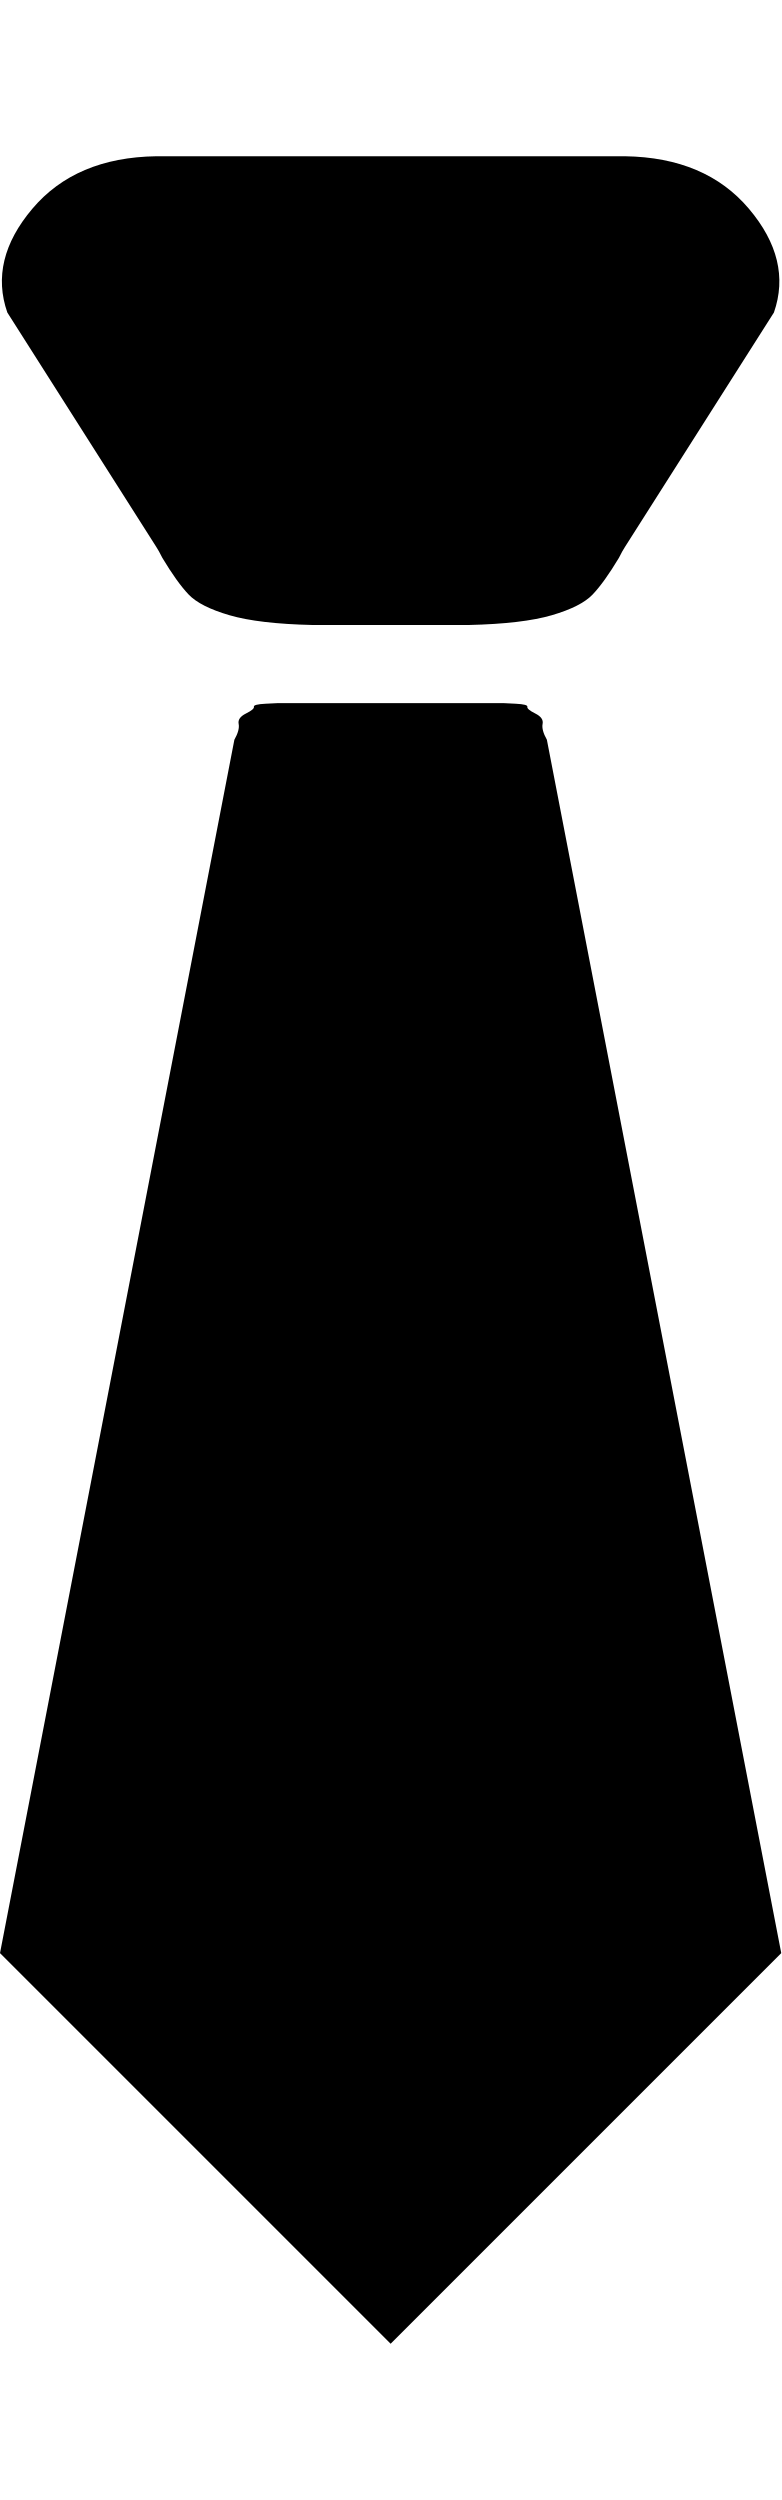
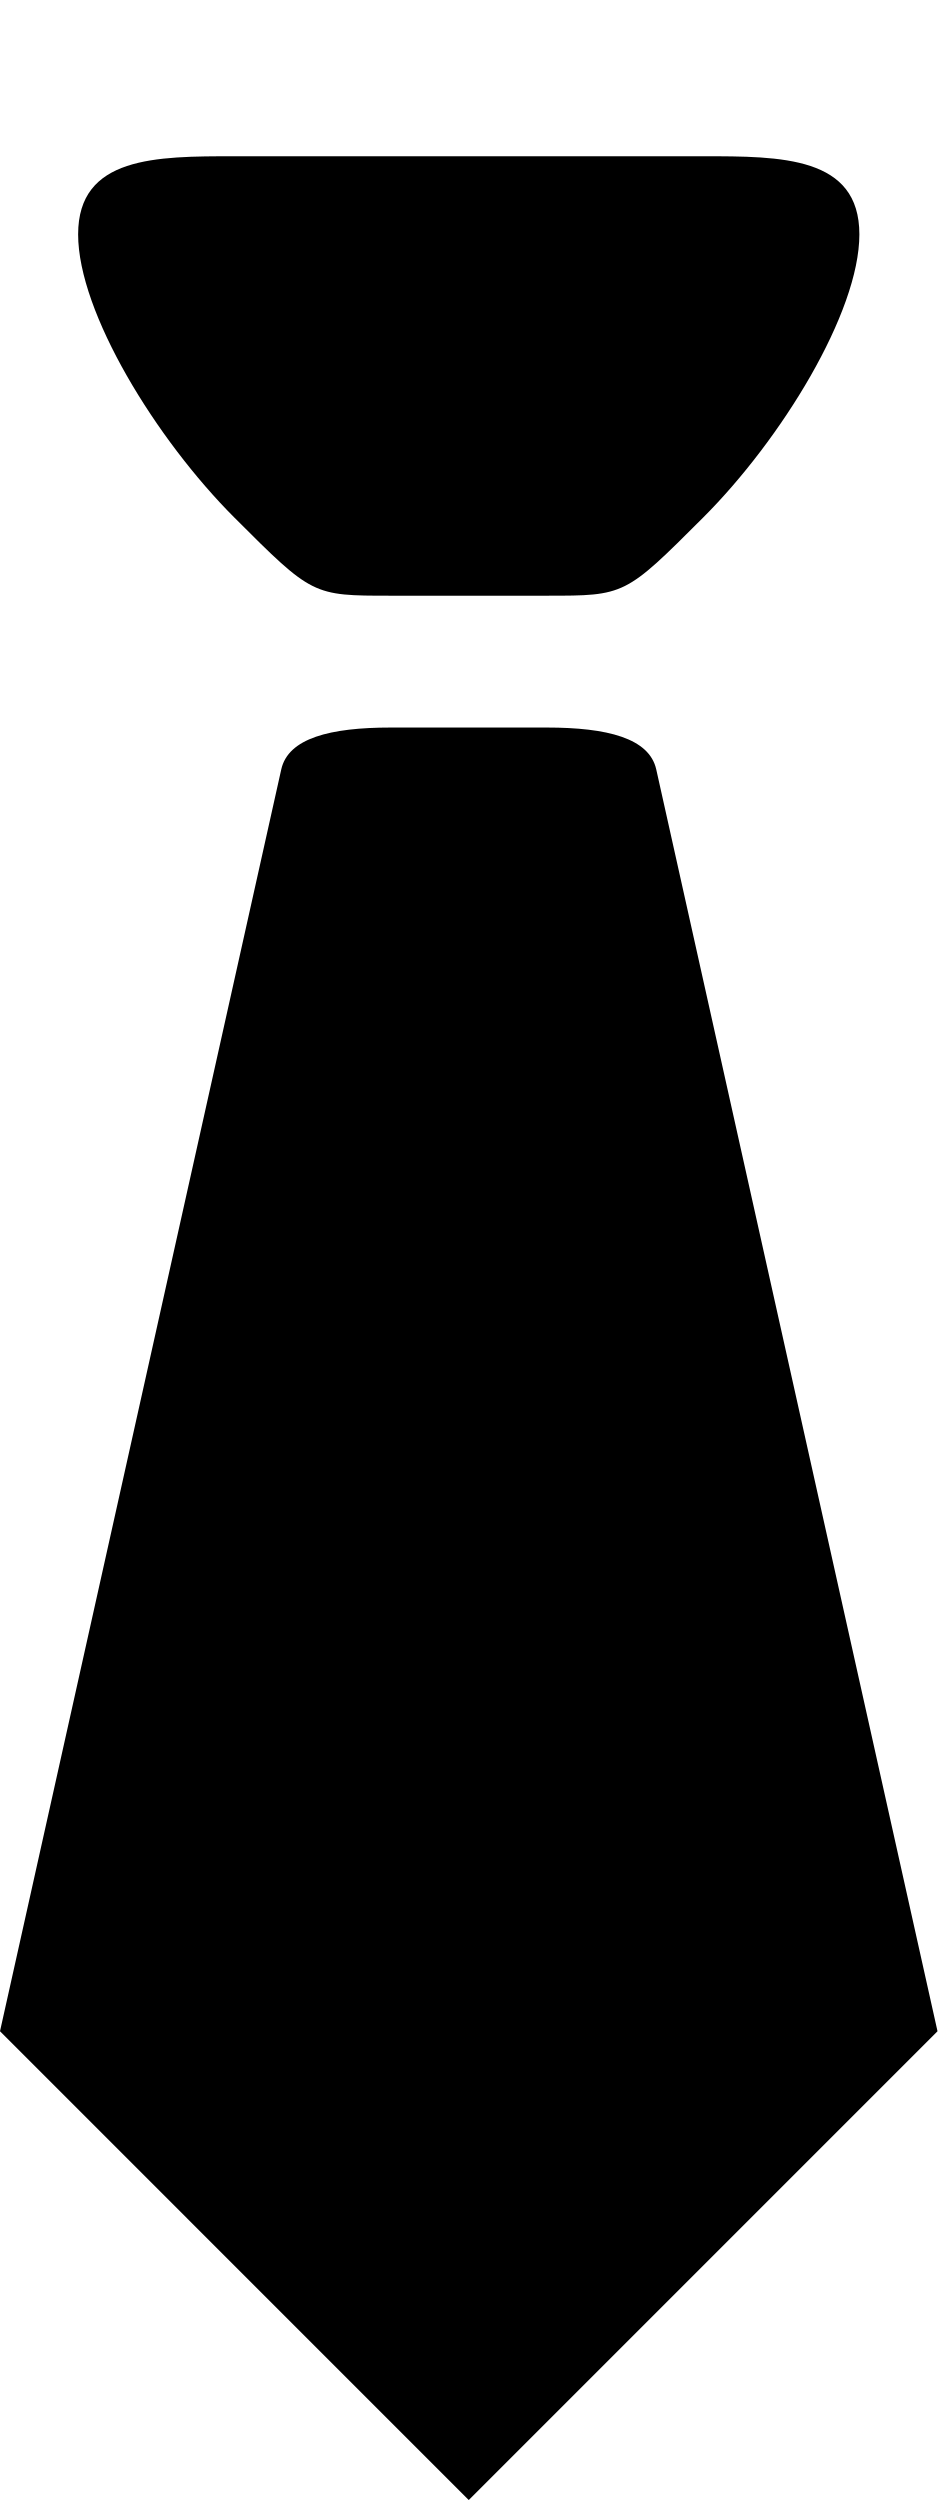
- <svg xmlns="http://www.w3.org/2000/svg" width="160" height="512" viewBox="0 0 160 512" version="1.1">
-   <path fill="currentColor" d="M56.875,144l46.25,0l2.5,0.125c1.667,0.083 2.458,0.292 2.375,0.625c-0.083,0.333 0.458,0.792 1.625,1.375c1.167,0.583 1.667,1.292 1.5,2.125c-0.167,0.833 0.125,1.917 0.875,3.25l48,248.5l-80,80l-80,-80l48,-248.5c0.75,-1.333 1.042,-2.417 0.875,-3.25c-0.167,-0.833 0.333,-1.542 1.5,-2.125c1.167,-0.583 1.708,-1.042 1.625,-1.375c-0.083,-0.333 0.708,-0.542 2.375,-0.625l2.5,-0.125Zm39.125,-16l-32,0c-7.333,-0.167 -13,-0.833 -17,-2c-4,-1.167 -6.792,-2.583 -8.375,-4.25c-1.583,-1.667 -3.375,-4.167 -5.375,-7.5c-0.5,-1 -0.917,-1.75 -1.25,-2.25l-30.5,-48c-2.5,-7.167 -0.792,-14.25 5.125,-21.25c5.917,-7 14.375,-10.583 25.375,-10.75l96,0c11,0.167 19.458,3.75 25.375,10.75c5.917,7 7.625,14.083 5.125,21.25l-30.5,48c-0.333,0.5 -0.75,1.25 -1.25,2.25c-2,3.333 -3.792,5.833 -5.375,7.5c-1.583,1.667 -4.375,3.083 -8.375,4.25c-3.982,1.162 -9.617,1.827 -17,2Z" />
+ <svg xmlns="http://www.w3.org/2000/svg" width="192" height="512" viewBox="0 0 192 512">
+   <path d="M80 122c-15.98 0-16 0-32-16S16 64 16 48s16-16 32-16h96c16 0 32 0 32 16s-16 42-32 58-16.01 16-32 16H80zm0 27h32c12.37 0 20.97 2.18 22.4 8.58L192 416l-96 96.01L0 416l57.6-258.42C59.03 151.17 67.63 149 80 149z" />
</svg>
